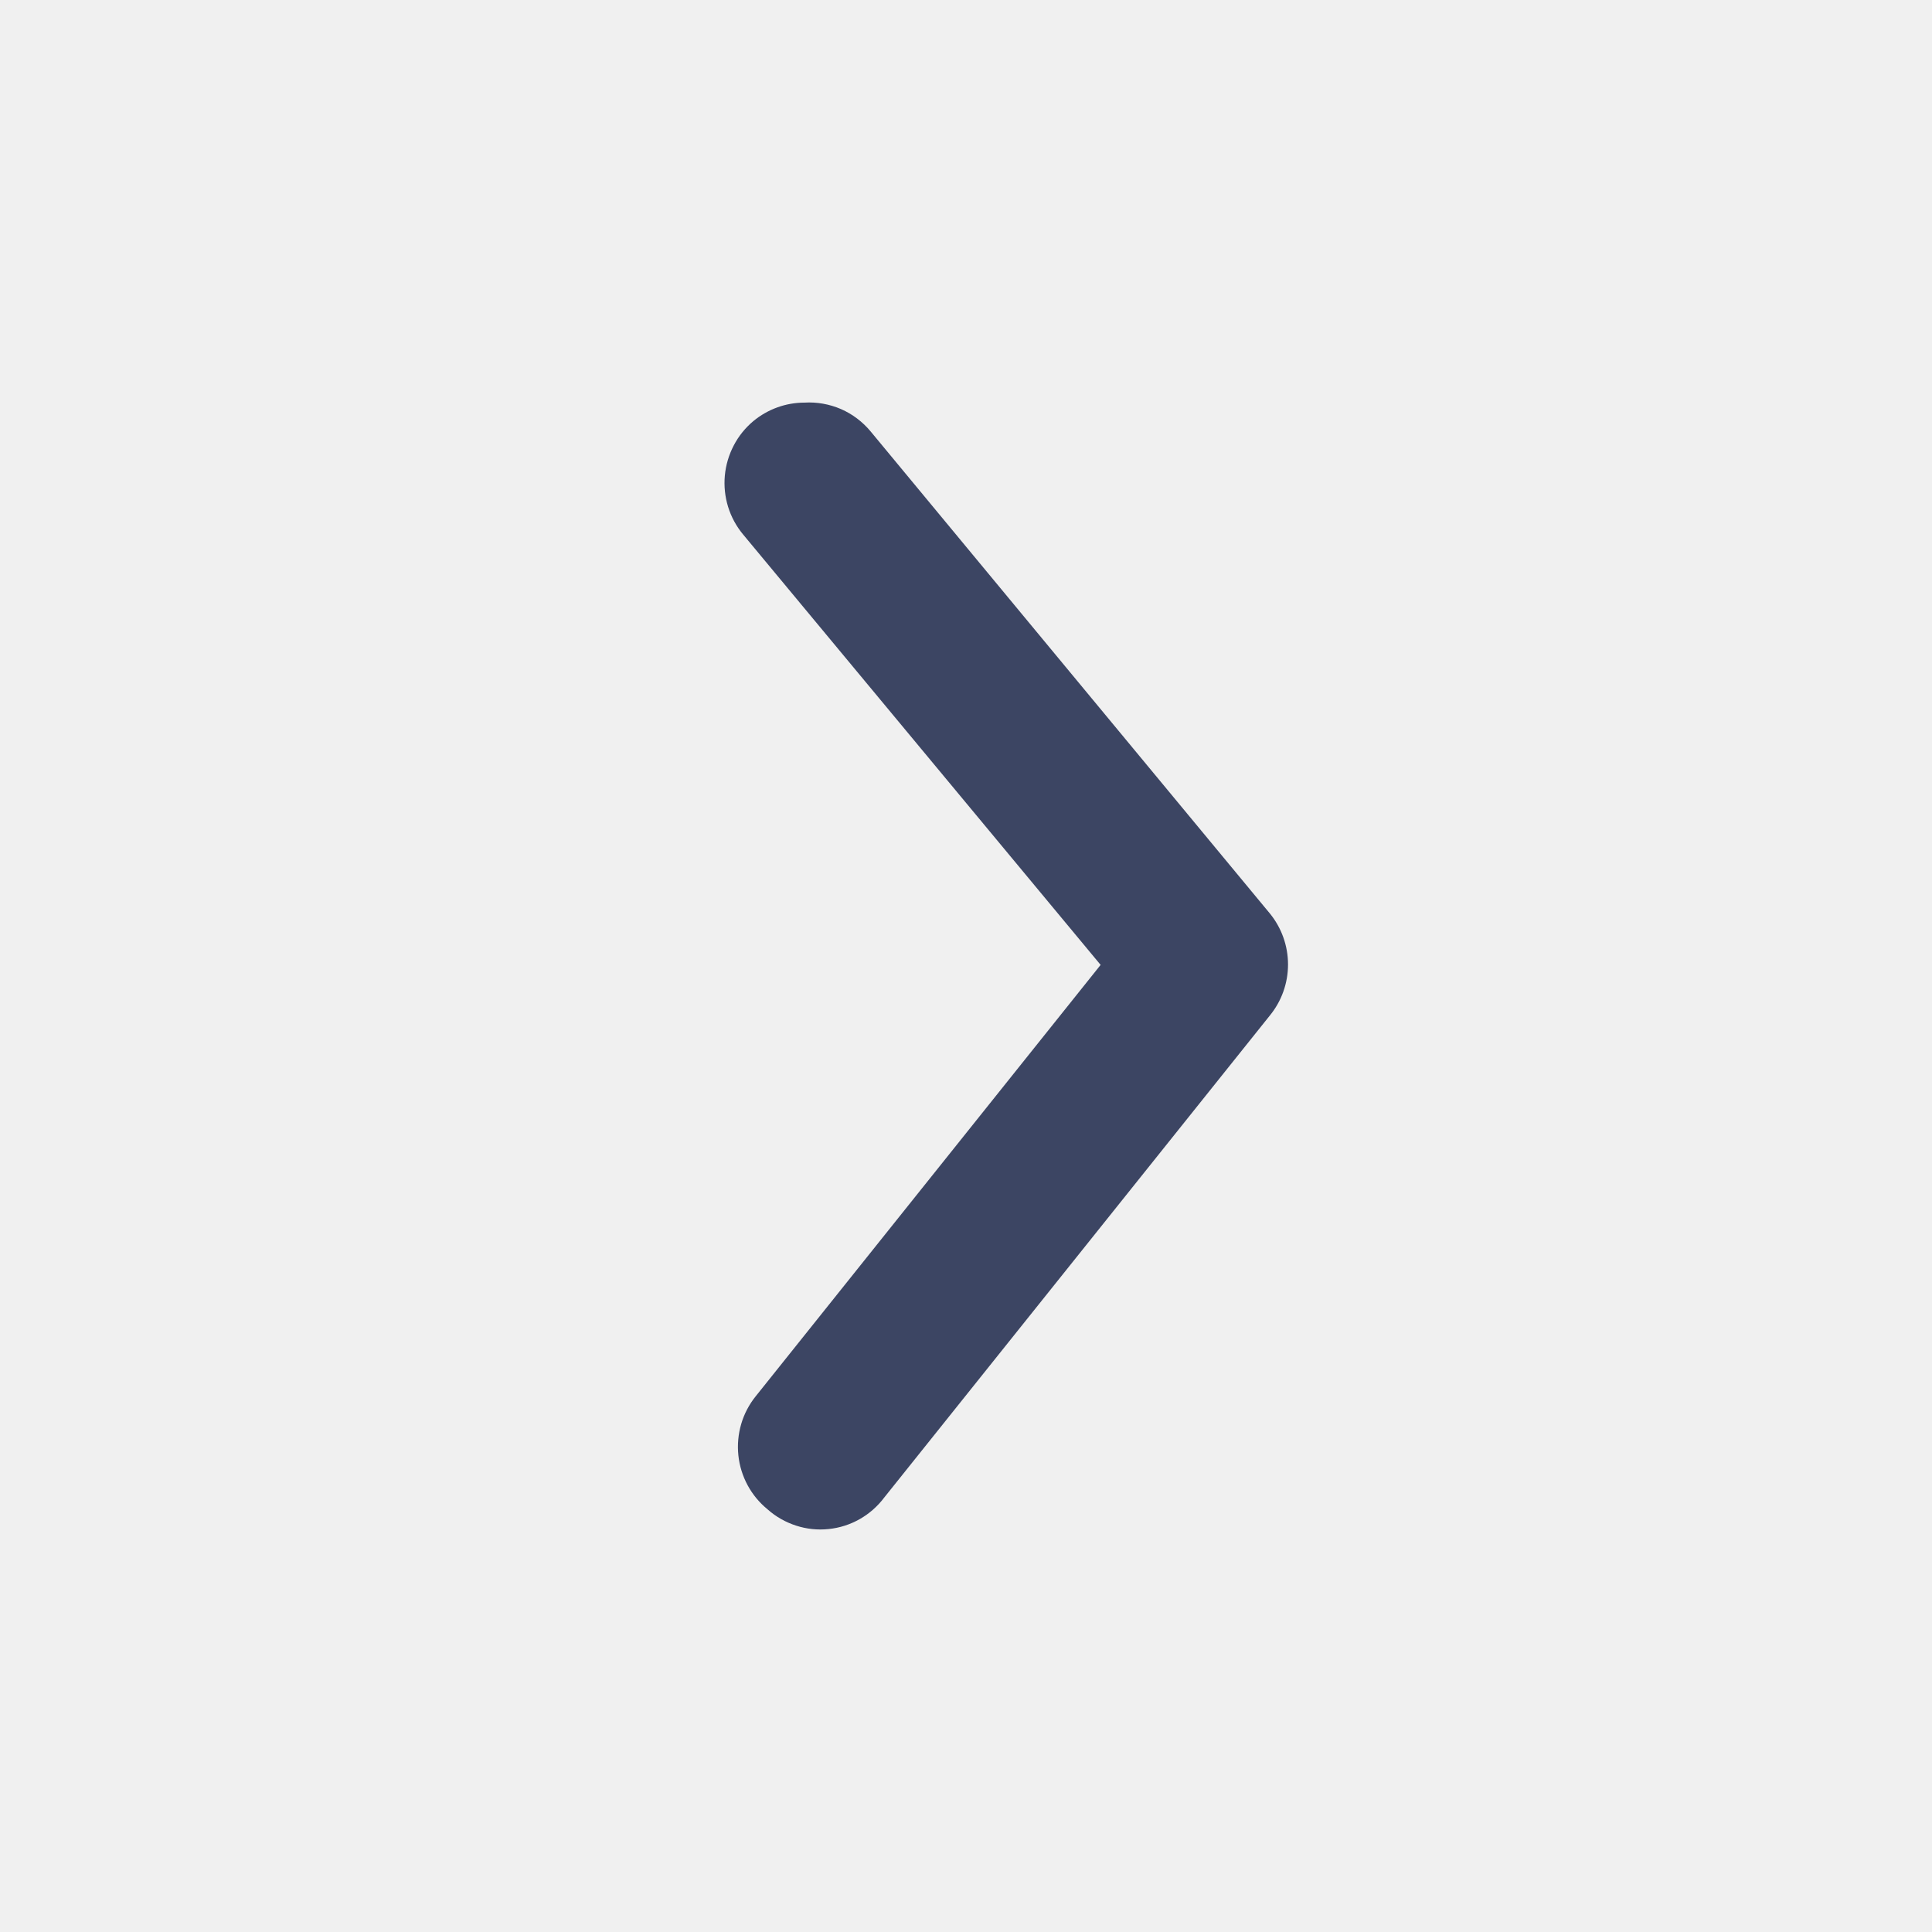
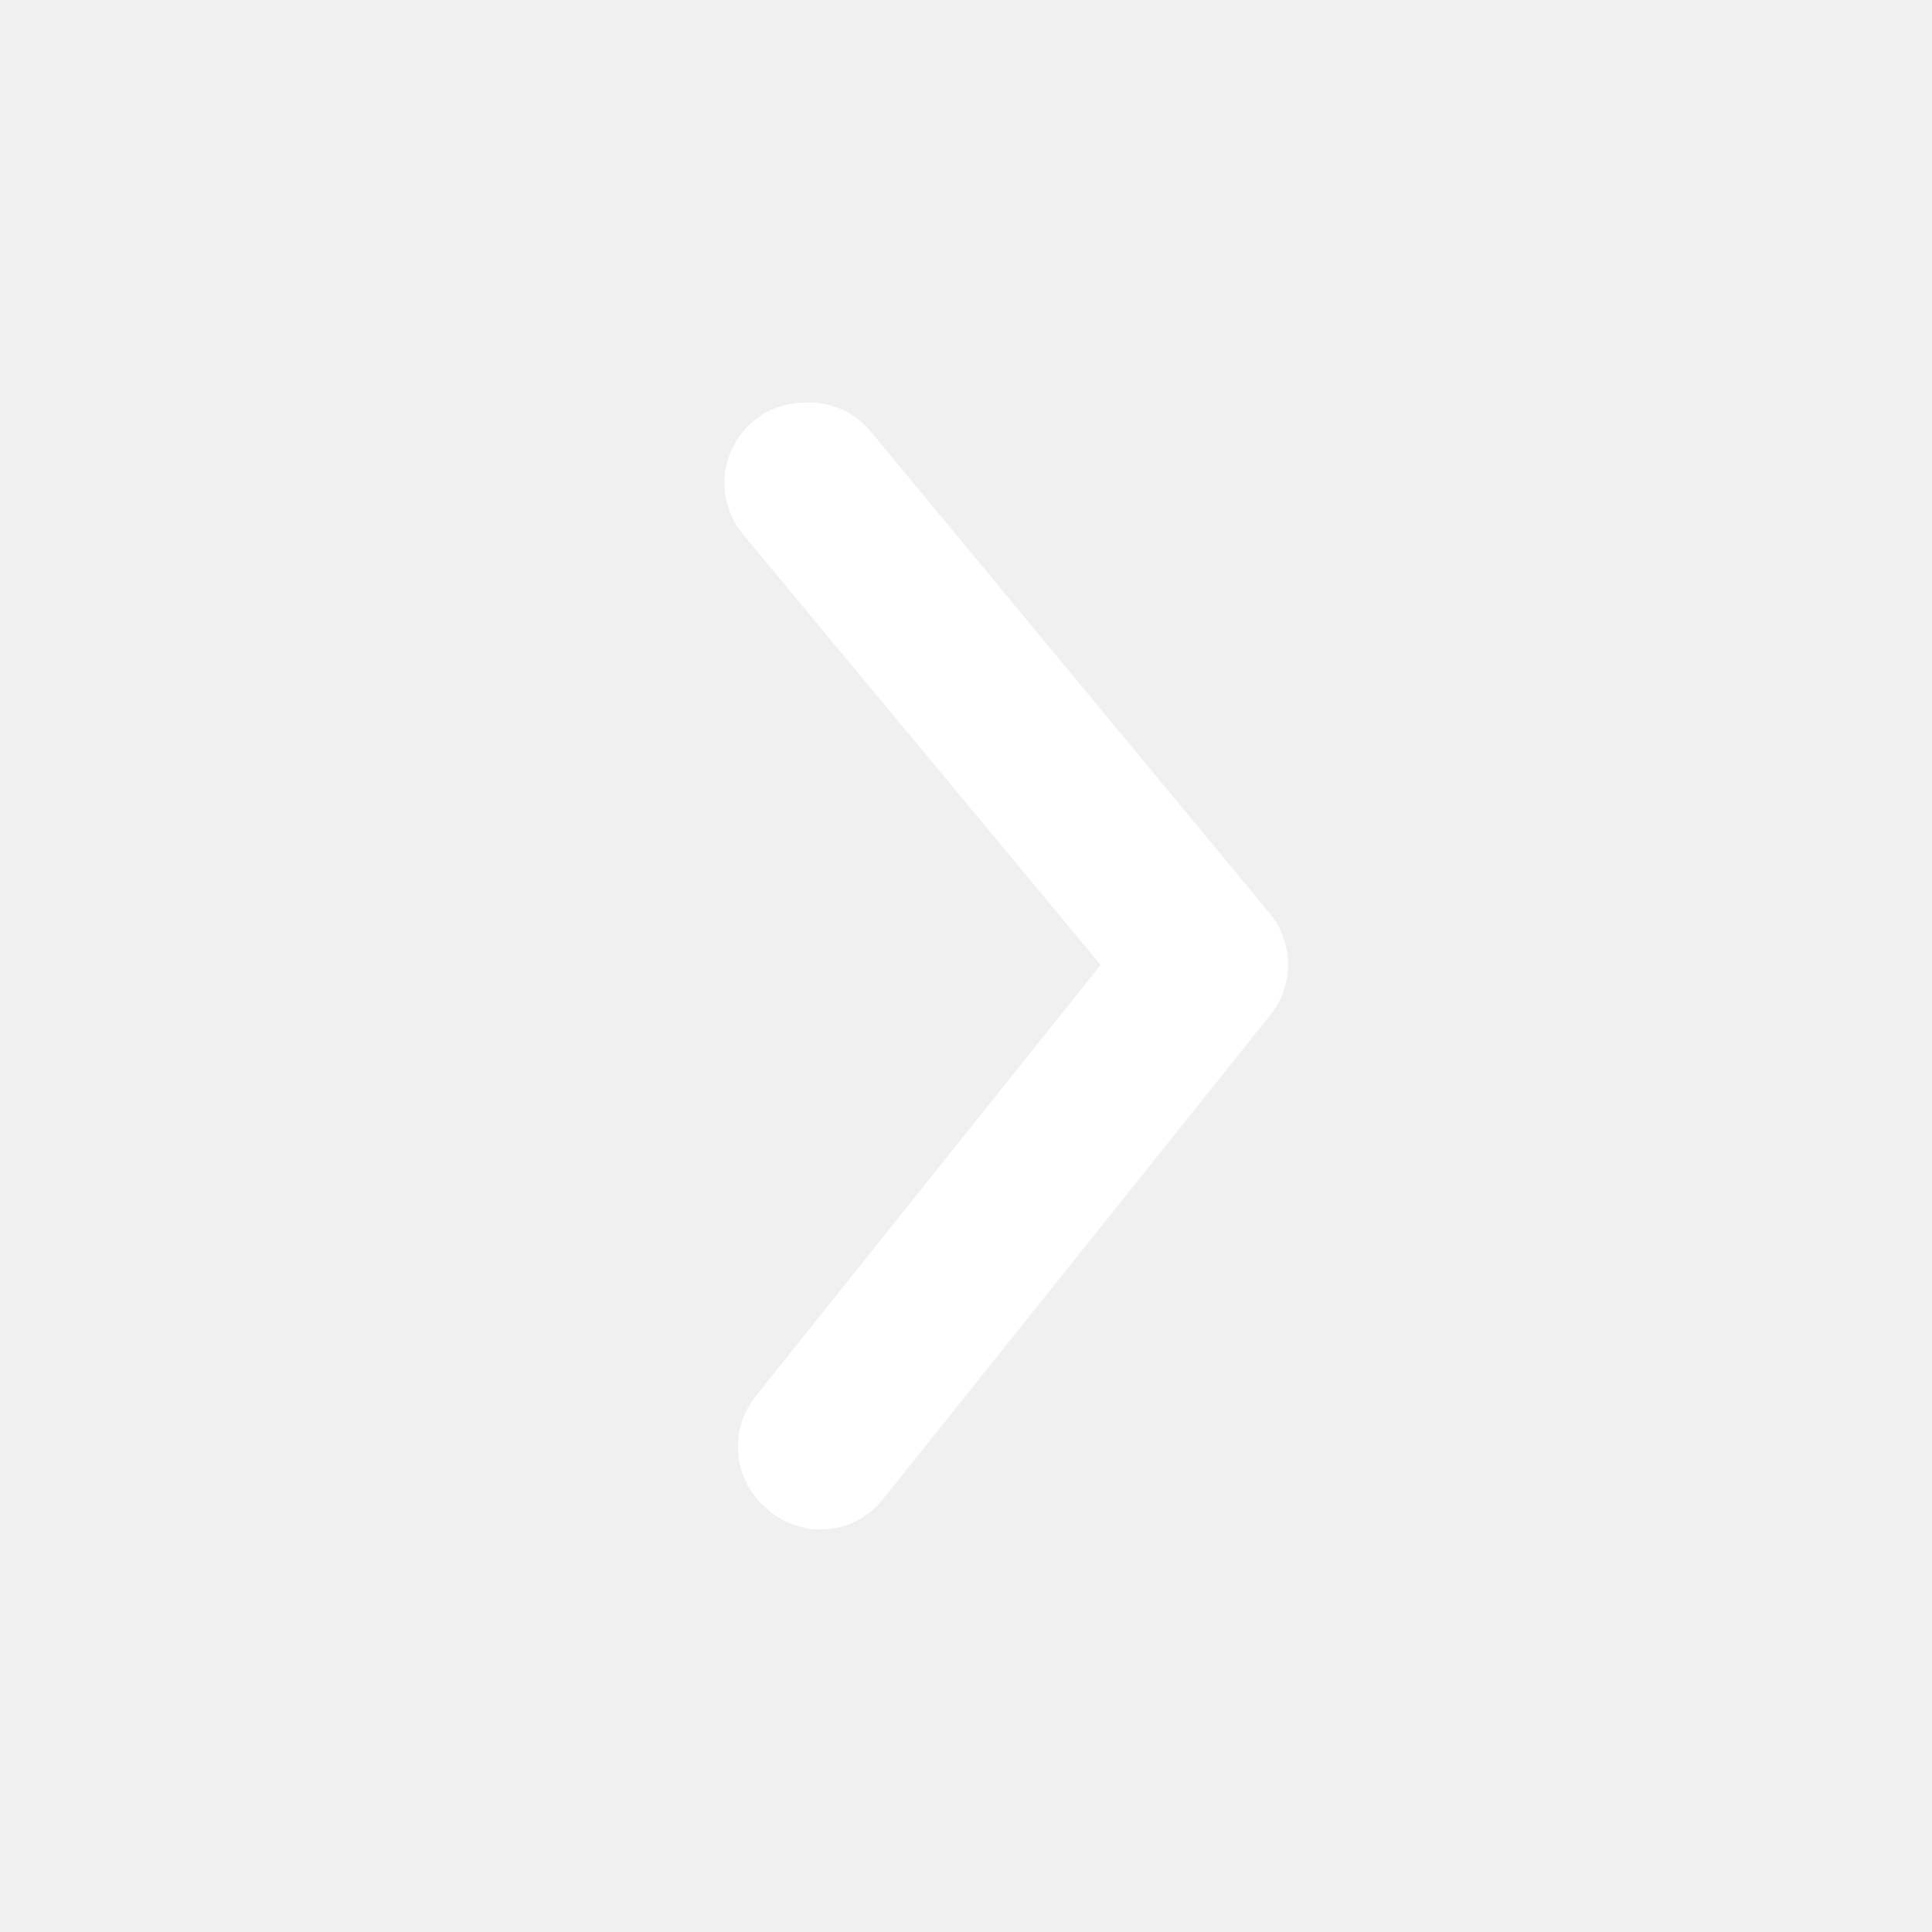
<svg xmlns="http://www.w3.org/2000/svg" width="28" height="28" viewBox="0 0 28 28" fill="none">
-   <path d="M11.659 5.835C11.389 5.835 11.127 5.93 10.918 6.103C10.801 6.201 10.704 6.321 10.634 6.456C10.563 6.592 10.519 6.74 10.505 6.892C10.491 7.045 10.507 7.199 10.552 7.345C10.597 7.491 10.671 7.627 10.768 7.744L15.951 13.984L10.953 20.235C10.857 20.354 10.785 20.491 10.742 20.638C10.699 20.785 10.685 20.94 10.701 21.092C10.717 21.245 10.763 21.392 10.836 21.527C10.909 21.662 11.008 21.78 11.127 21.877C11.246 21.983 11.387 22.062 11.539 22.111C11.69 22.16 11.851 22.177 12.009 22.16C12.168 22.144 12.321 22.095 12.46 22.016C12.599 21.937 12.72 21.83 12.816 21.702L18.404 14.717C18.574 14.509 18.667 14.248 18.667 13.978C18.667 13.709 18.574 13.447 18.404 13.239L12.619 6.254C12.503 6.114 12.356 6.002 12.189 5.929C12.022 5.857 11.84 5.824 11.659 5.835Z" fill="#3C4563" />
+   <path d="M11.659 5.835C11.389 5.835 11.127 5.93 10.918 6.103C10.801 6.201 10.704 6.321 10.634 6.456C10.563 6.592 10.519 6.74 10.505 6.892C10.491 7.045 10.507 7.199 10.552 7.345C10.597 7.491 10.671 7.627 10.768 7.744L15.951 13.984L10.953 20.235C10.857 20.354 10.785 20.491 10.742 20.638C10.699 20.785 10.685 20.94 10.701 21.092C10.717 21.245 10.763 21.392 10.836 21.527C10.909 21.662 11.008 21.78 11.127 21.877C11.246 21.983 11.387 22.062 11.539 22.111C11.69 22.16 11.851 22.177 12.009 22.16C12.168 22.144 12.321 22.095 12.46 22.016C12.599 21.937 12.72 21.83 12.816 21.702L18.404 14.717C18.574 14.509 18.667 14.248 18.667 13.978C18.667 13.709 18.574 13.447 18.404 13.239L12.619 6.254C12.503 6.114 12.356 6.002 12.189 5.929C12.022 5.857 11.84 5.824 11.659 5.835Z" fill="white" />
</svg>
